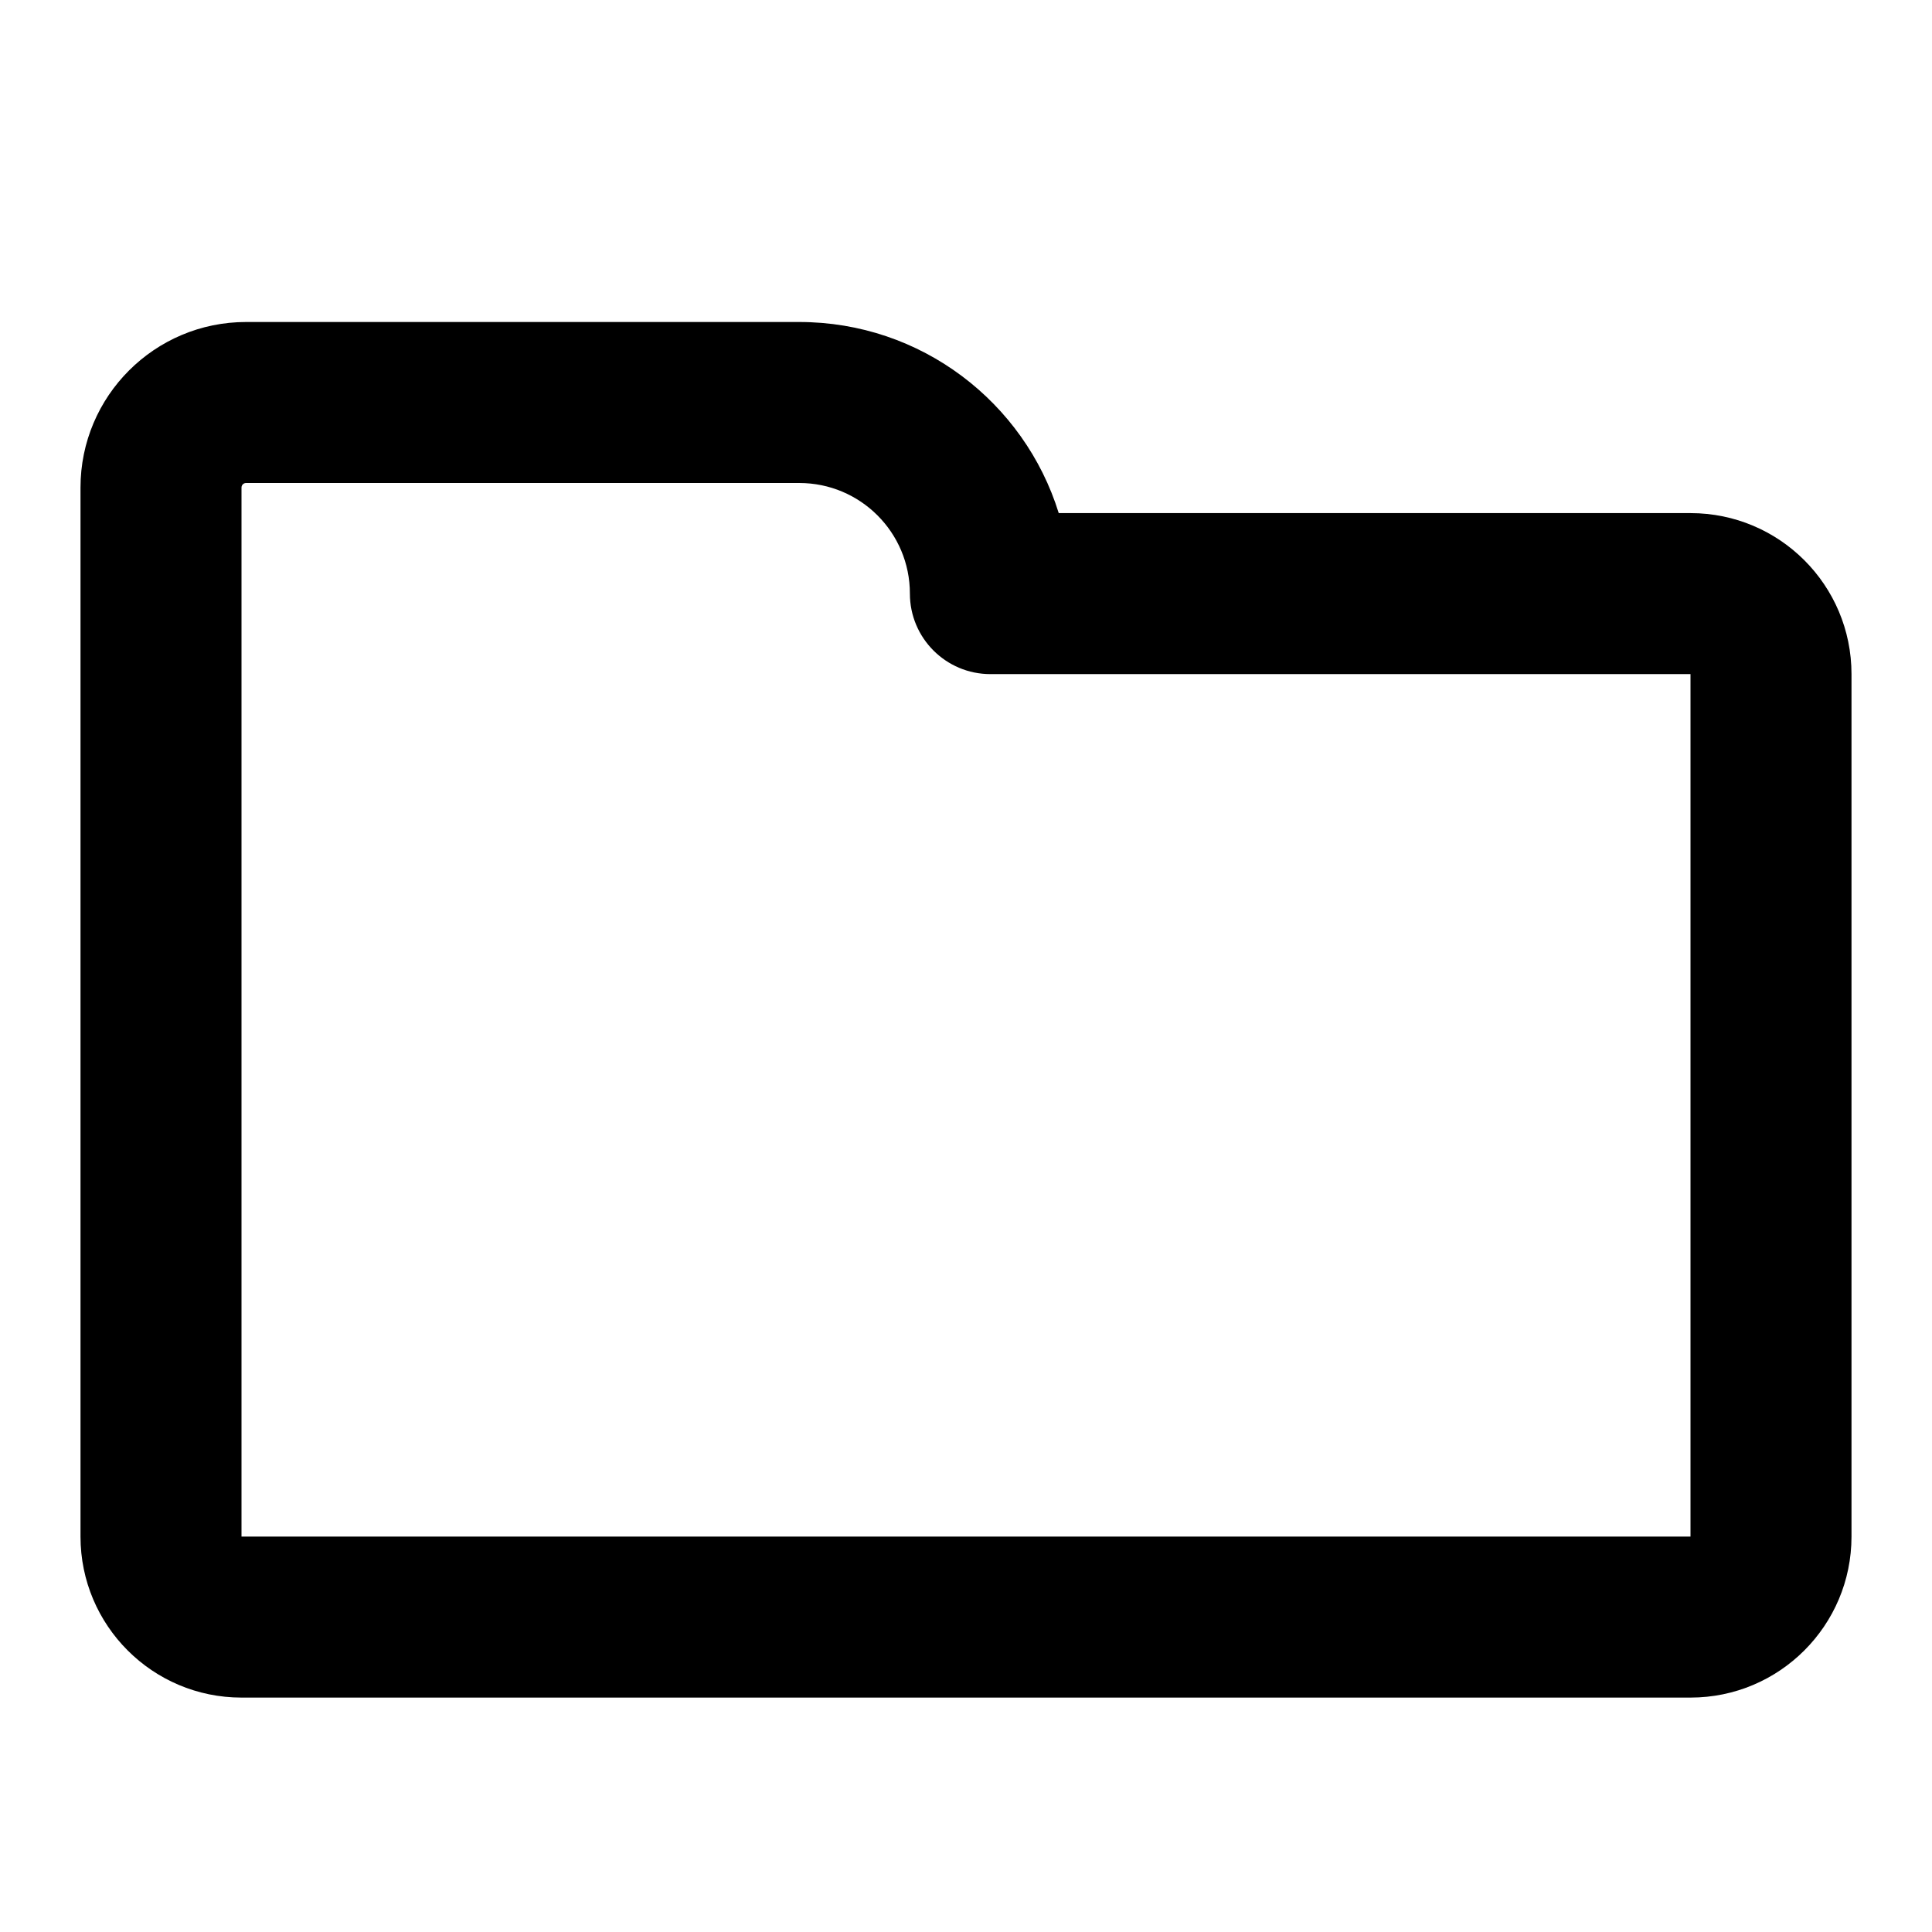
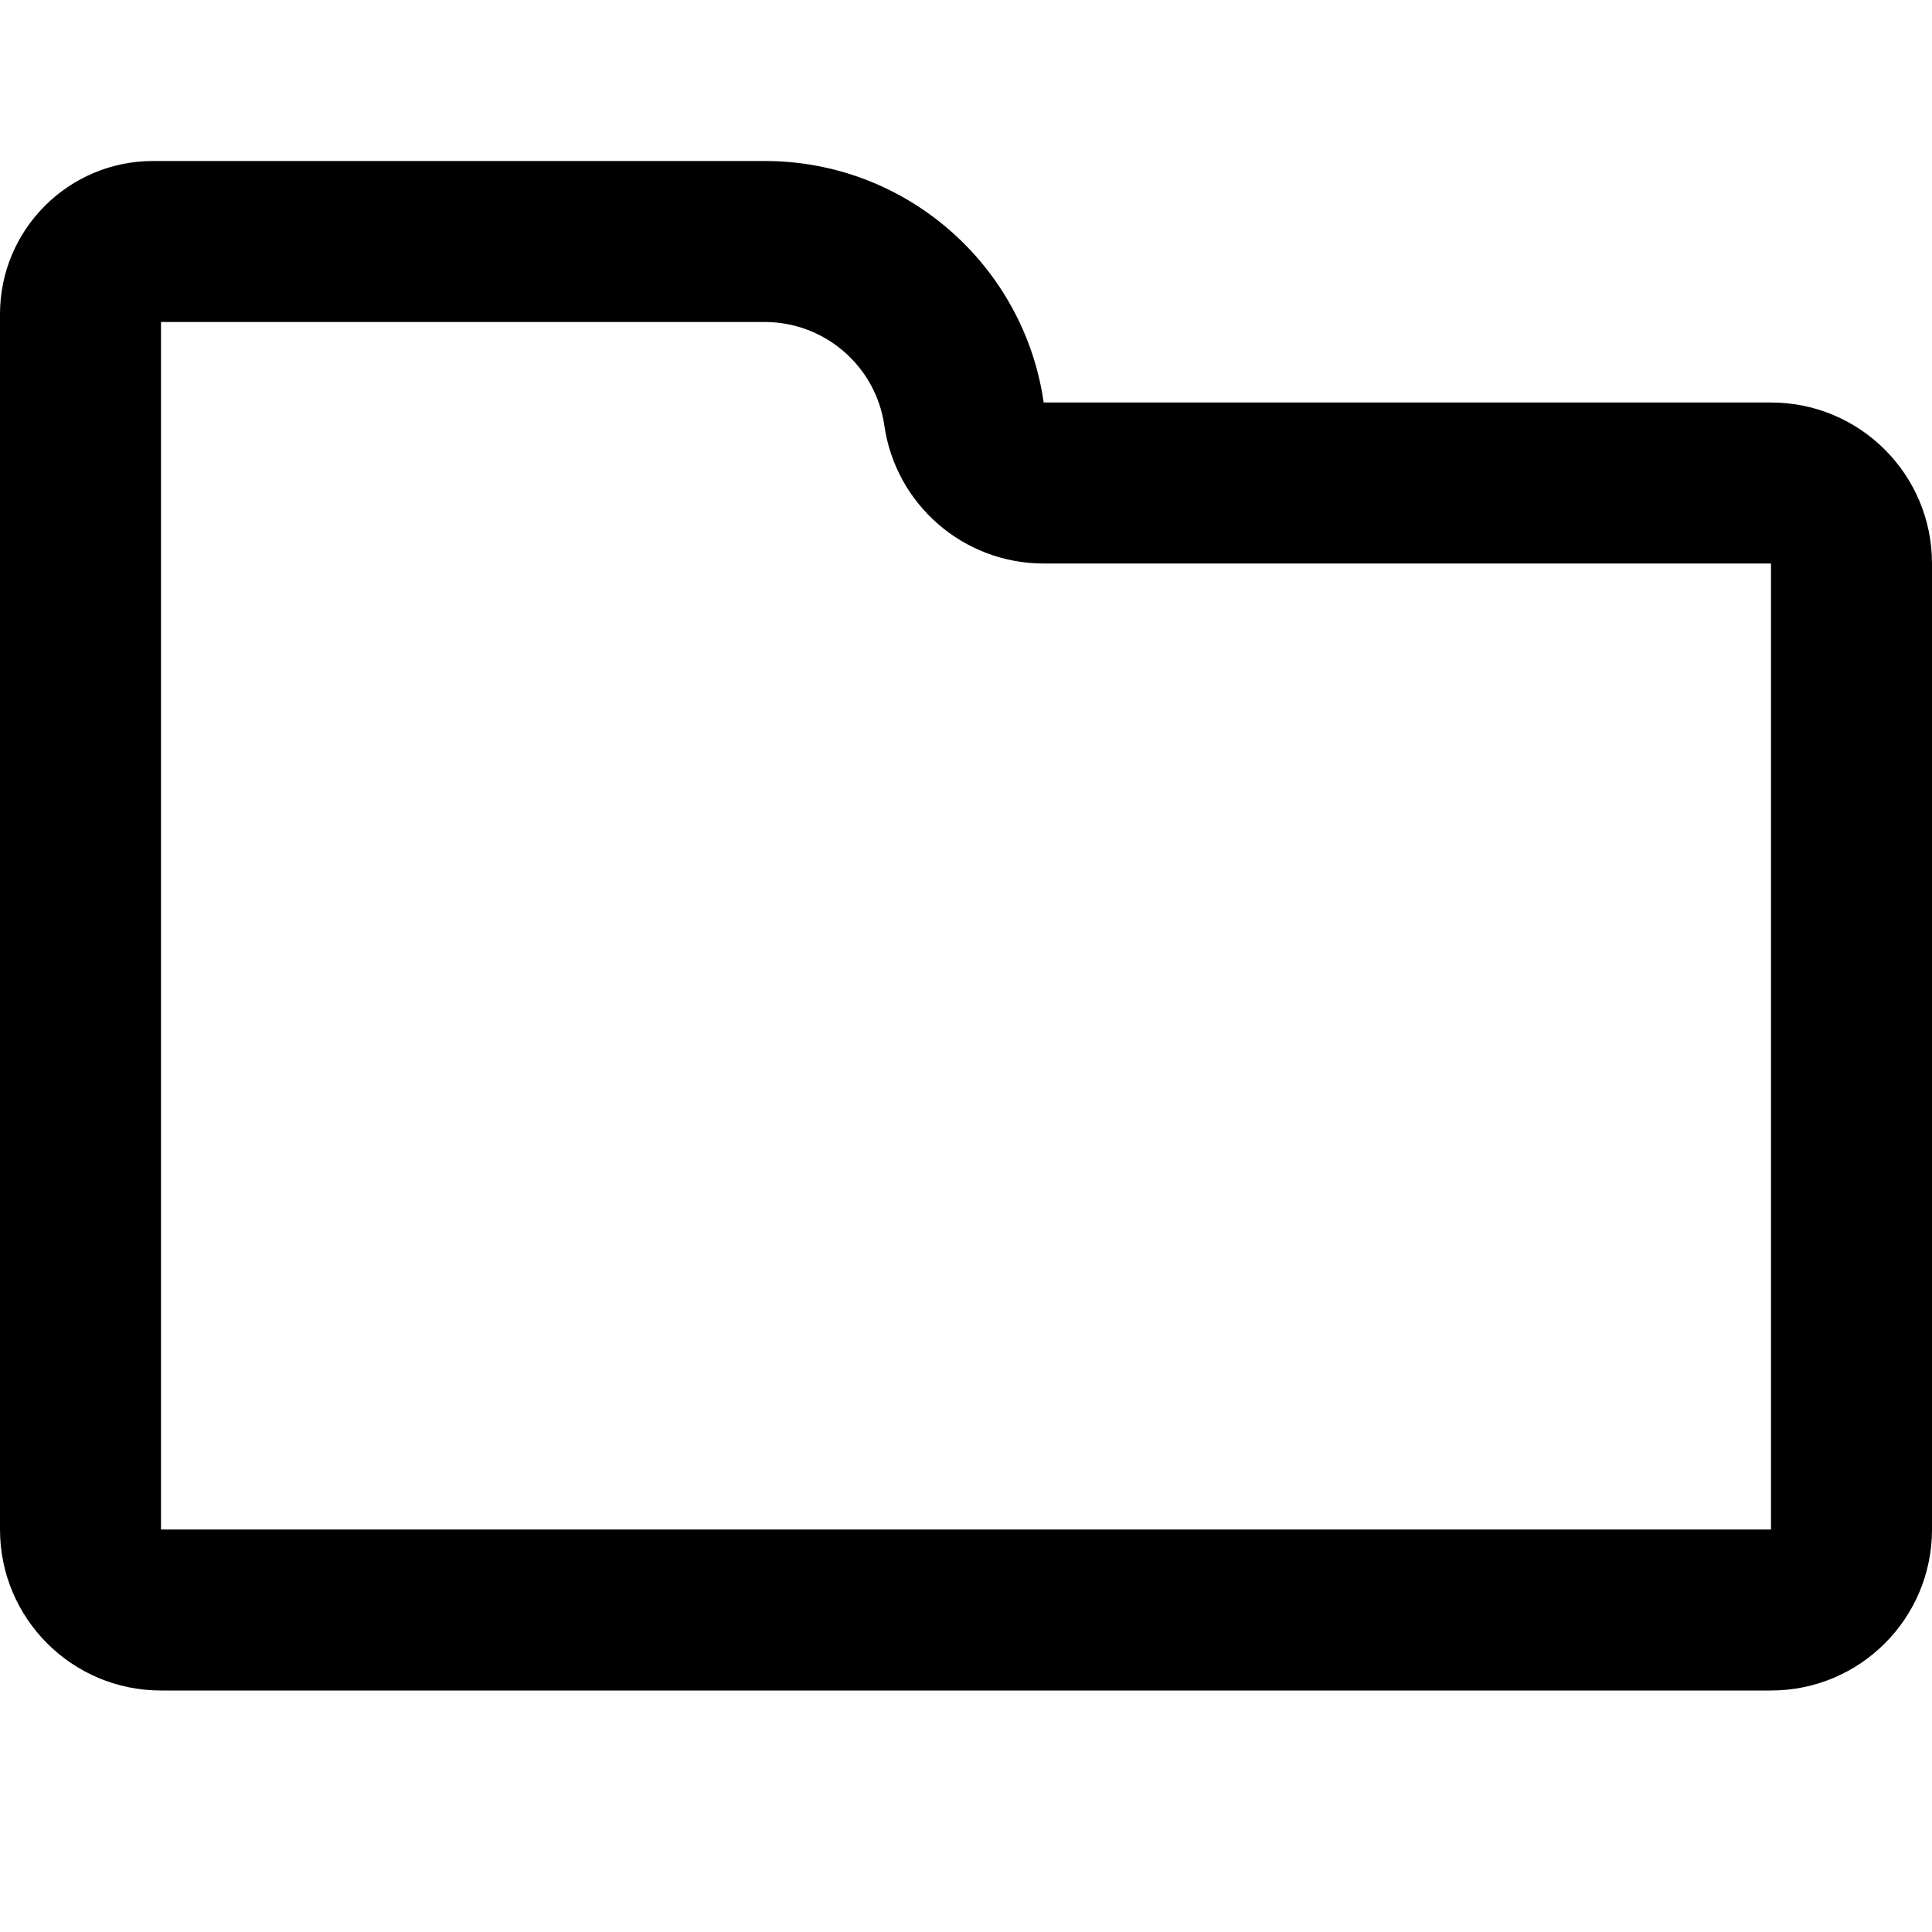
<svg xmlns="http://www.w3.org/2000/svg" width="24" height="24" viewBox="0 0 24 24" fill="none">
-   <path fill-rule="evenodd" clip-rule="evenodd" d="M3.057 6C3.025 6 3 6.025 3 6.057V19.088L21 19.088V8.374H12.303C11.751 8.374 11.303 7.926 11.303 7.374C11.303 6.615 10.688 6 9.929 6H3.057ZM1 6.057C1 4.921 1.921 4 3.057 4H9.929C11.444 4 12.726 4.999 13.152 6.374H21C22.105 6.374 23 7.269 23 8.374V19.088C23 20.192 22.105 21.088 21 21.088H3C1.895 21.088 1 20.192 1 19.088V6.057Z" fill="#000" />
+   <path fill-rule="evenodd" clip-rule="evenodd" d="M12.965 7C11.969 7 11.126 6.268 10.985 5.283C10.881 4.558 10.254 4 9.5 4H2V19H22V7H12.965ZM0 3.902C0 2.852 0.852 2 1.902 2H9.5C11.263 2 12.722 3.304 12.965 5H22C23.105 5 24 5.895 24 7V19C24 20.105 23.105 21 22 21H2C0.895 21 0 20.105 0 19V3.902Z" fill="#000" />
</svg>
